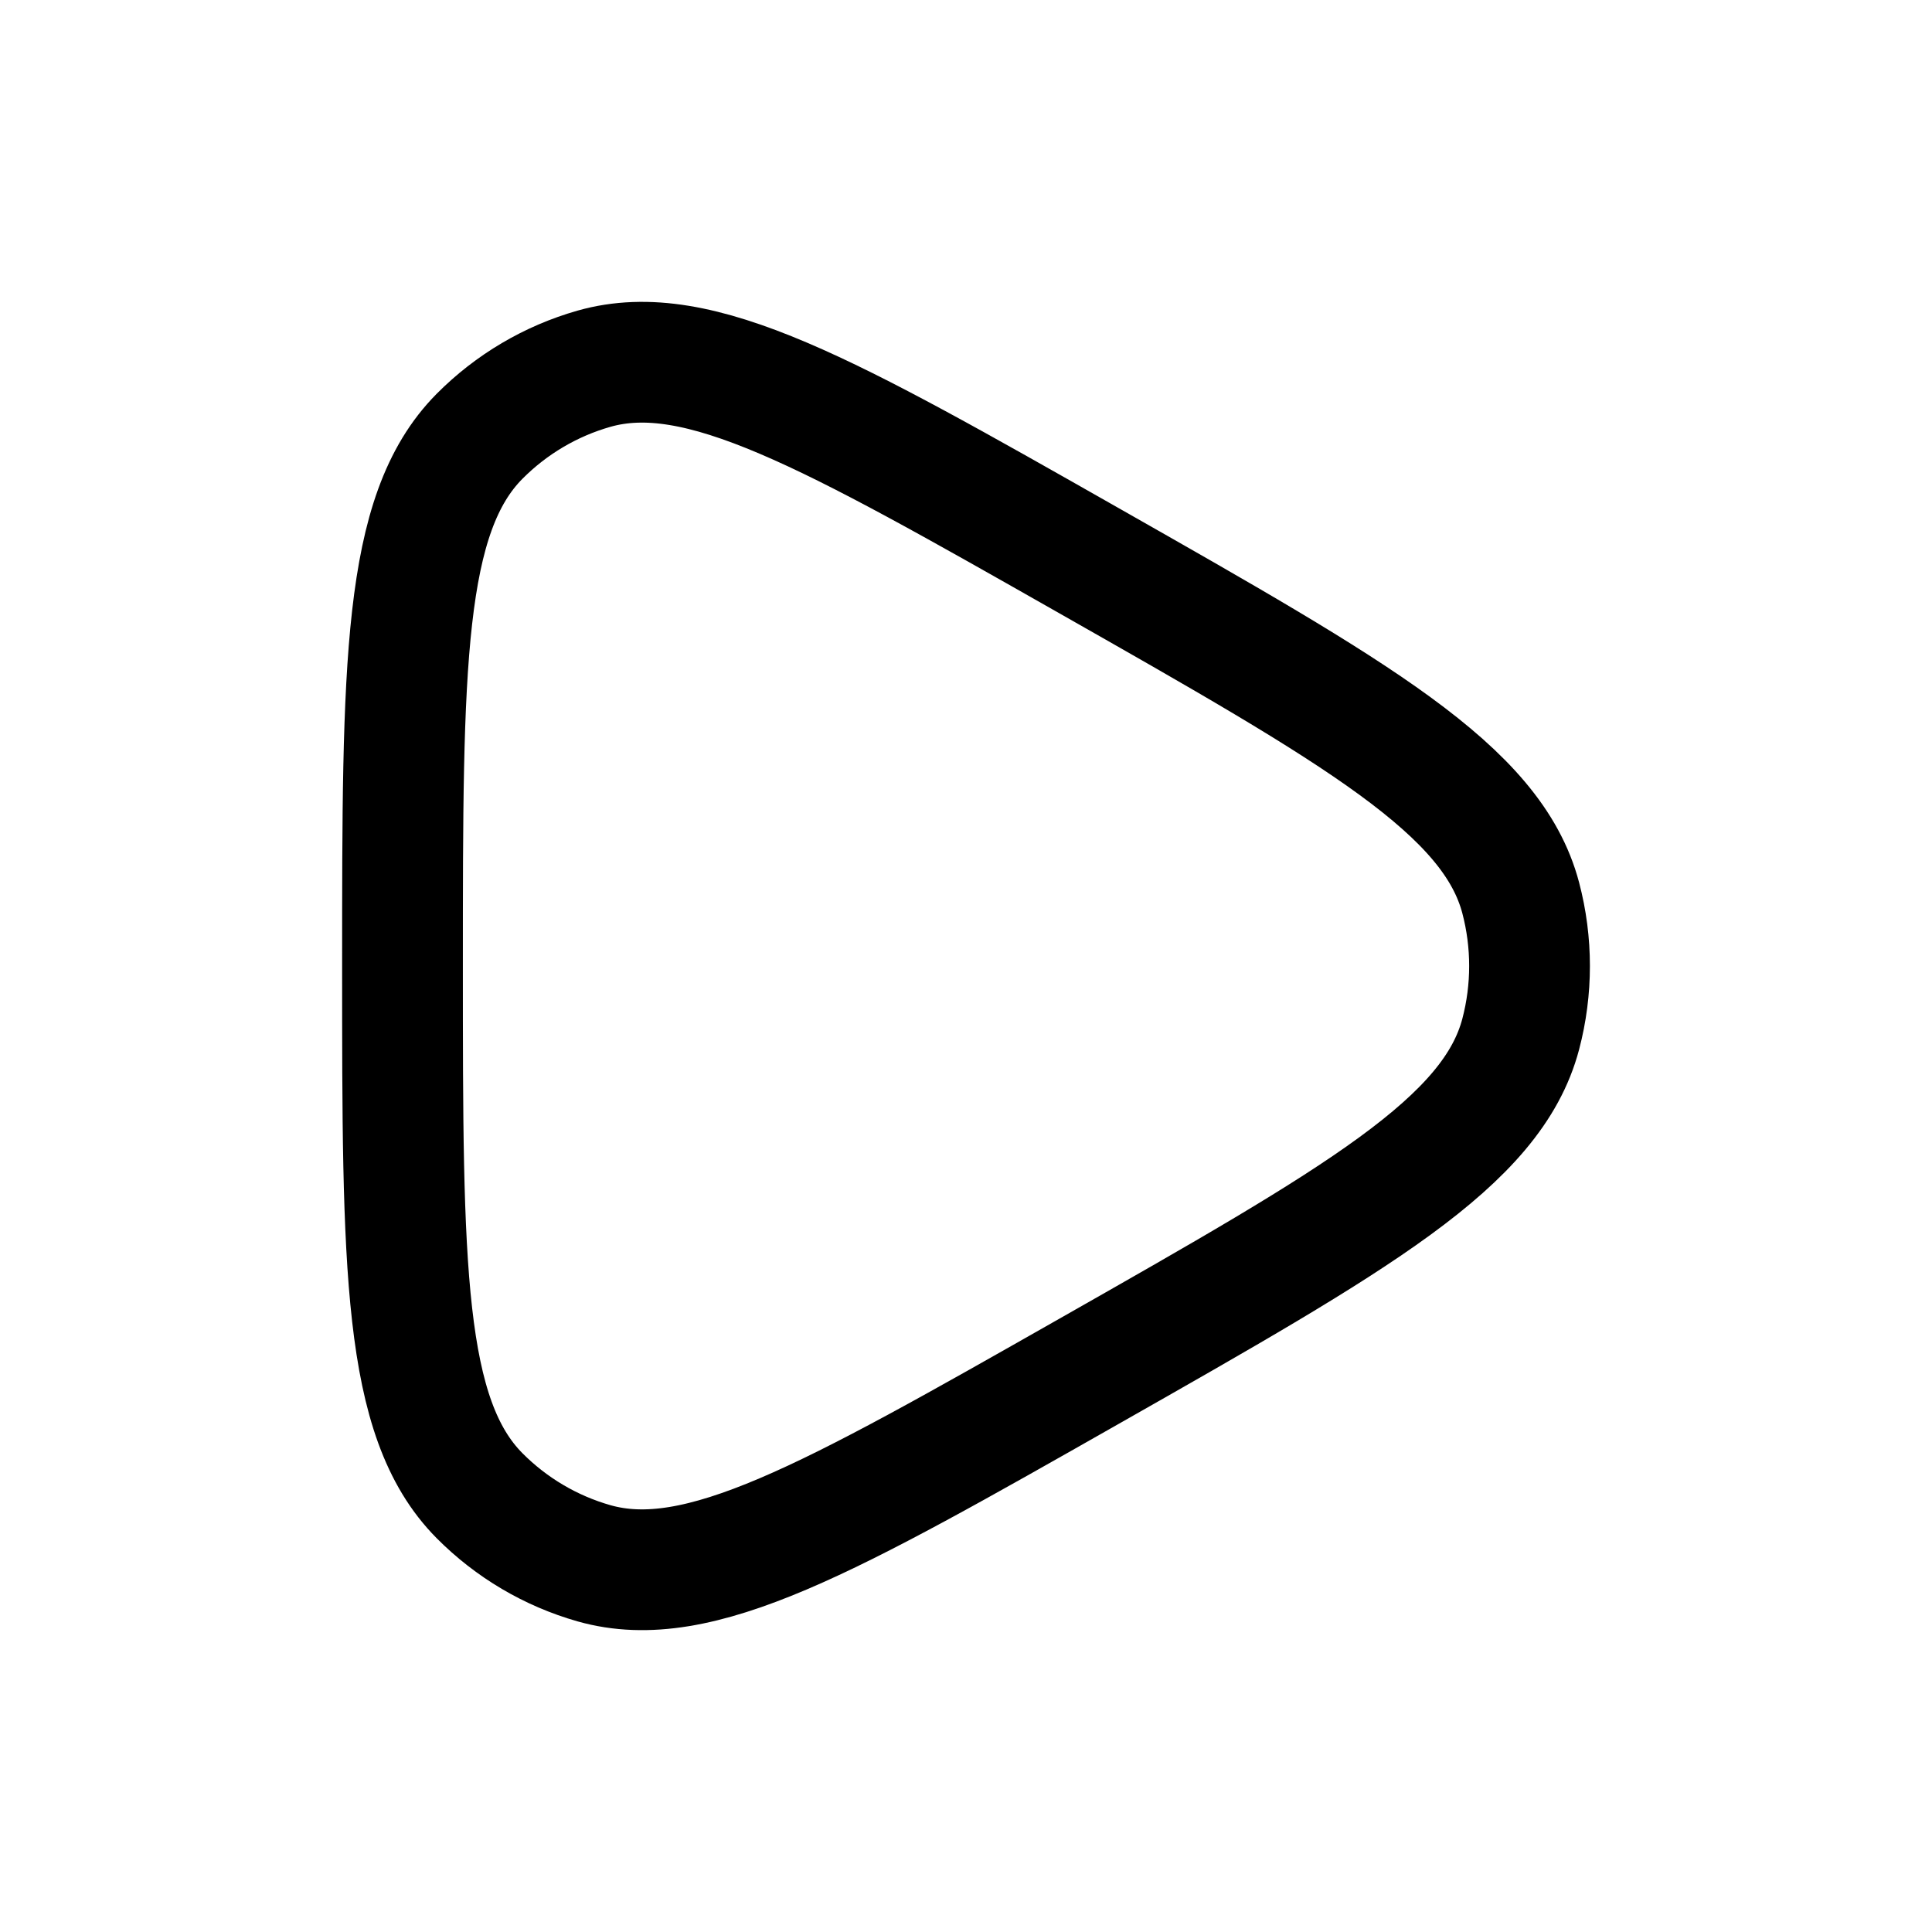
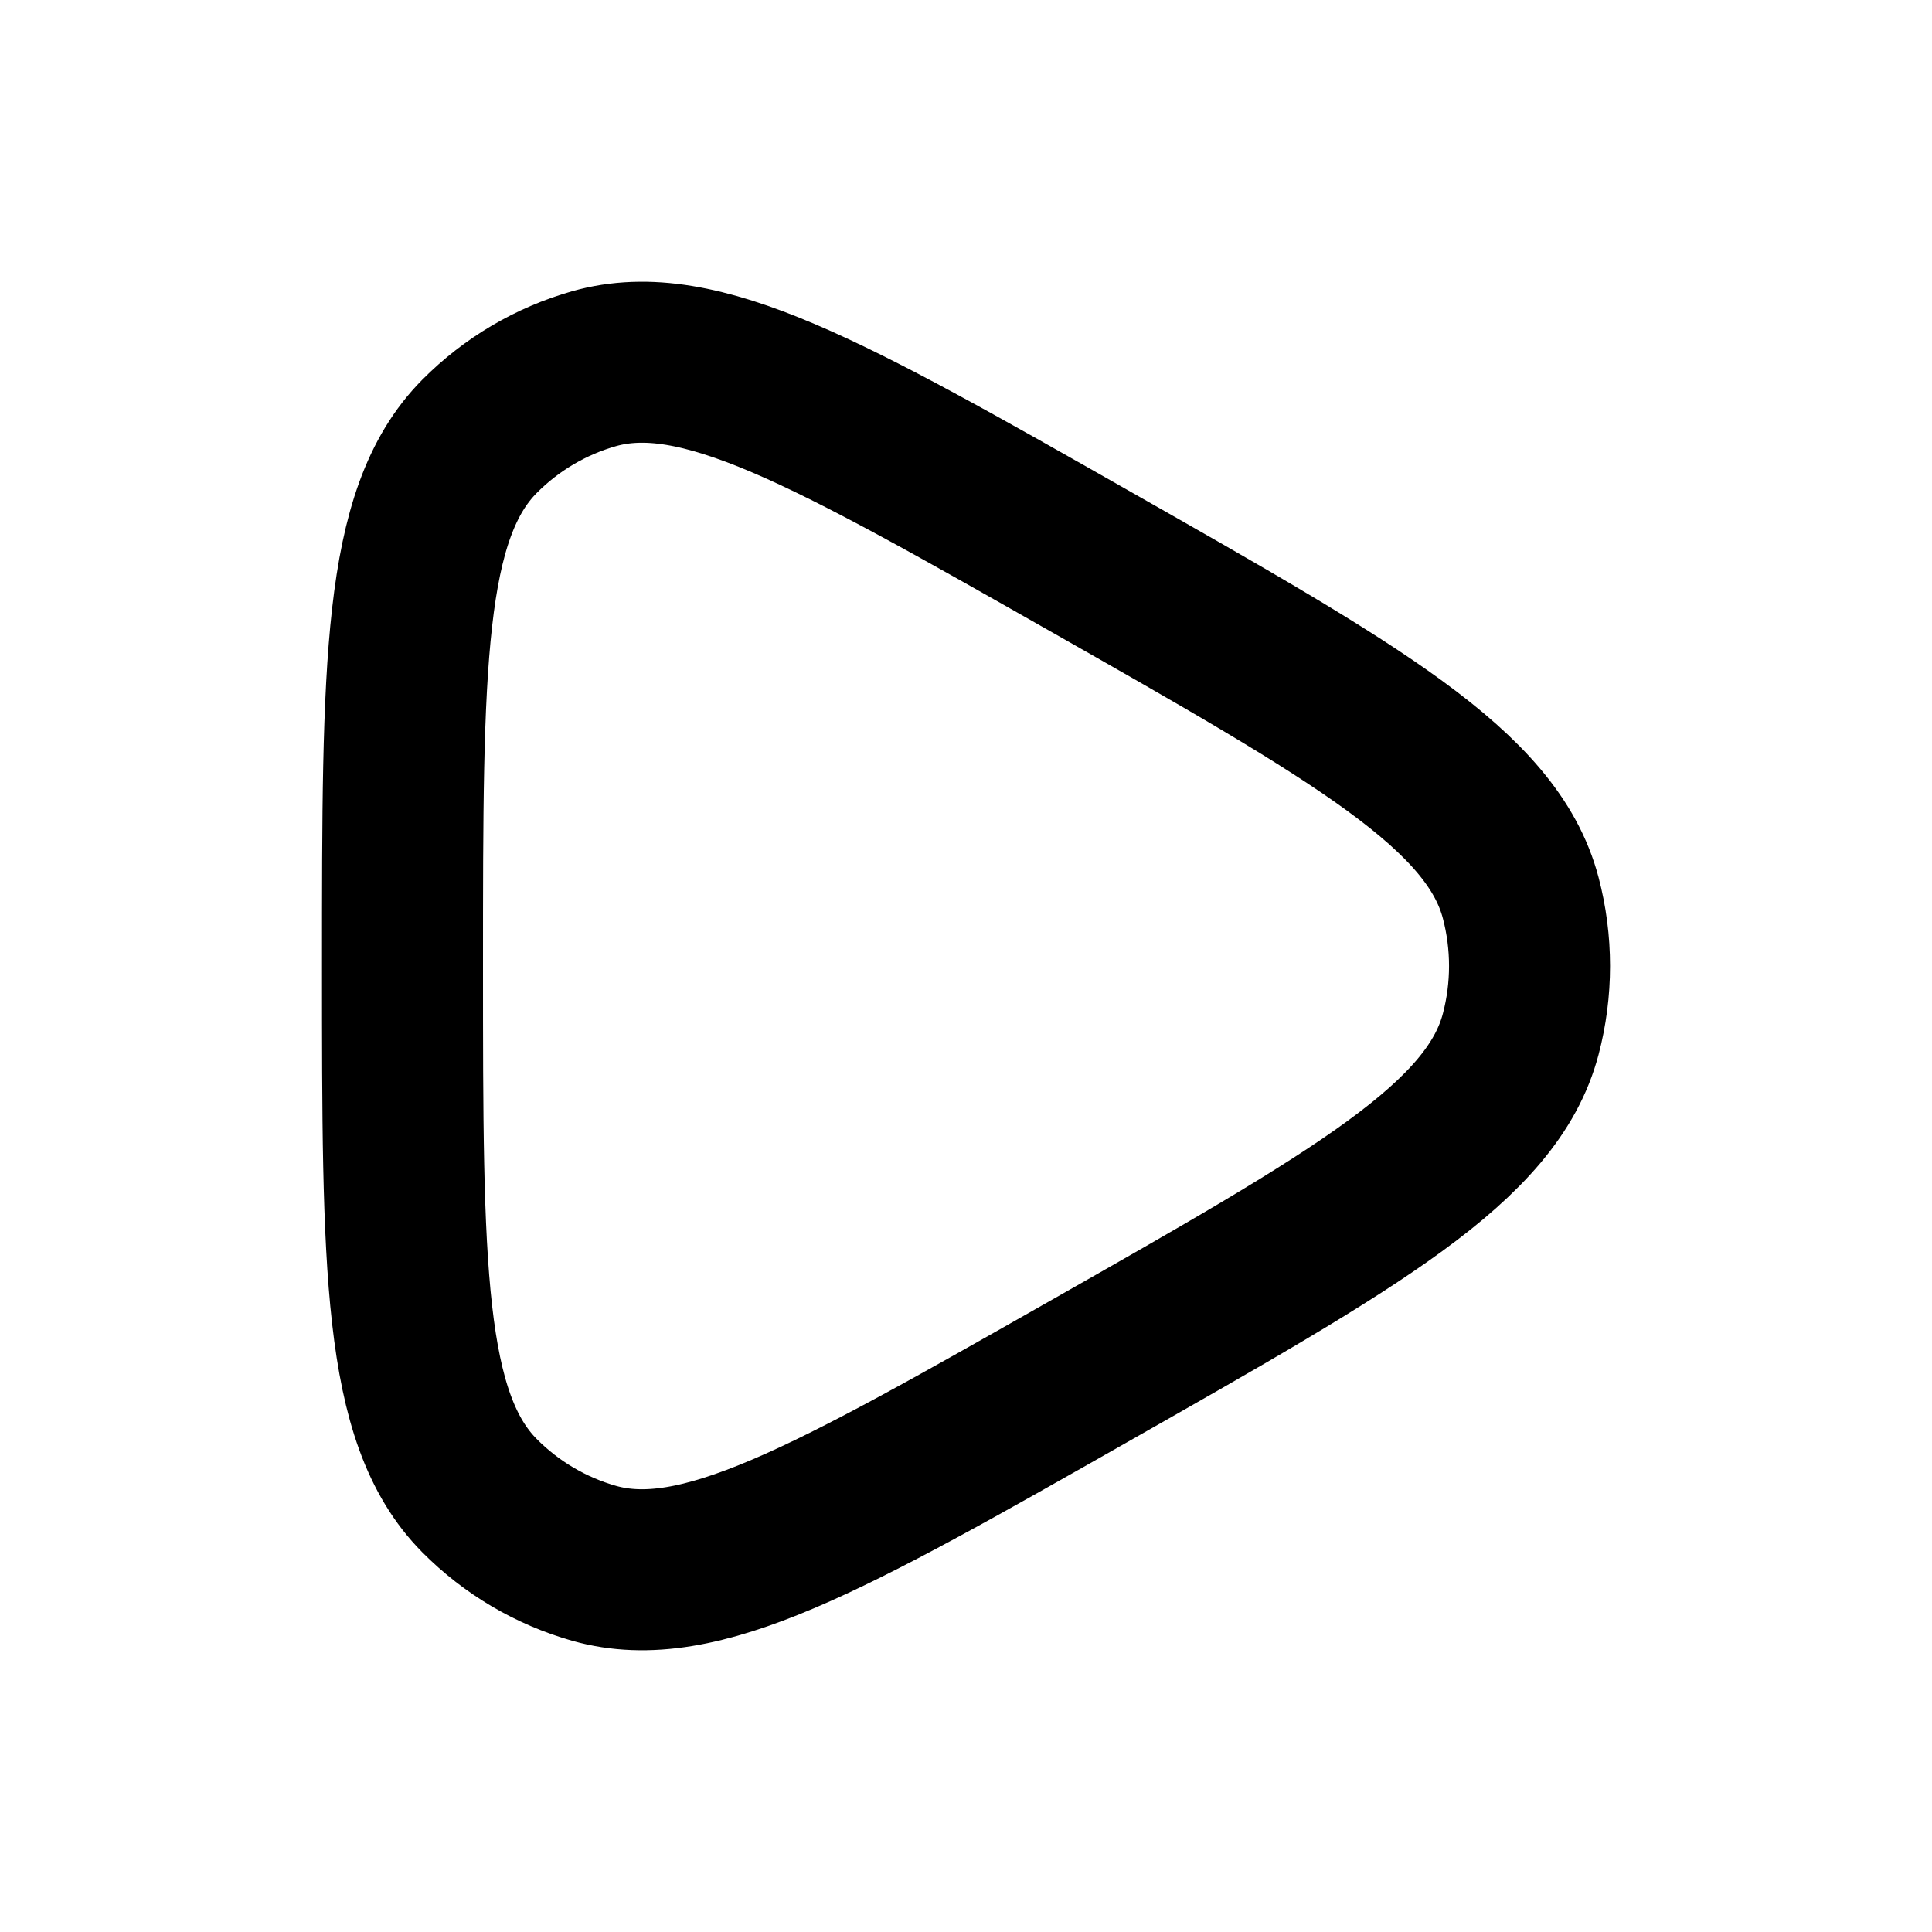
<svg xmlns="http://www.w3.org/2000/svg" width="24" height="24" viewBox="0 0 24 24" fill="none" class="injected-svg" data-src="https://hugeicons.storage.googleapis.com/icons/play-stroke-rounded.svg?type=svg" role="img" color="#000000">
-   <path d="M18.891 12.846C18.537 14.189 16.867 15.138 13.526 17.036C10.296 18.871 8.681 19.788 7.38 19.42C6.842 19.267 6.352 18.978 5.956 18.579C5 17.614 5 15.743 5 12C5 8.257 5 6.386 5.956 5.421C6.352 5.022 6.842 4.733 7.38 4.58C8.681 4.212 10.296 5.129 13.526 6.964C16.867 8.862 18.537 9.811 18.891 11.154C19.037 11.708 19.037 12.292 18.891 12.846Z" stroke="#000000" stroke-width="1.5" stroke-linejoin="round" />
+   <path d="M18.891 12.846C18.537 14.189 16.867 15.138 13.526 17.036C10.296 18.871 8.681 19.788 7.38 19.42C6.842 19.267 6.352 18.978 5.956 18.579C5 17.614 5 15.743 5 12C5 8.257 5 6.386 5.956 5.421C6.352 5.022 6.842 4.733 7.38 4.58C8.681 4.212 10.296 5.129 13.526 6.964C16.867 8.862 18.537 9.811 18.891 11.154C19.037 11.708 19.037 12.292 18.891 12.846Z" stroke="#000000" stroke-width="2.0" stroke-linejoin="round" />
</svg>
